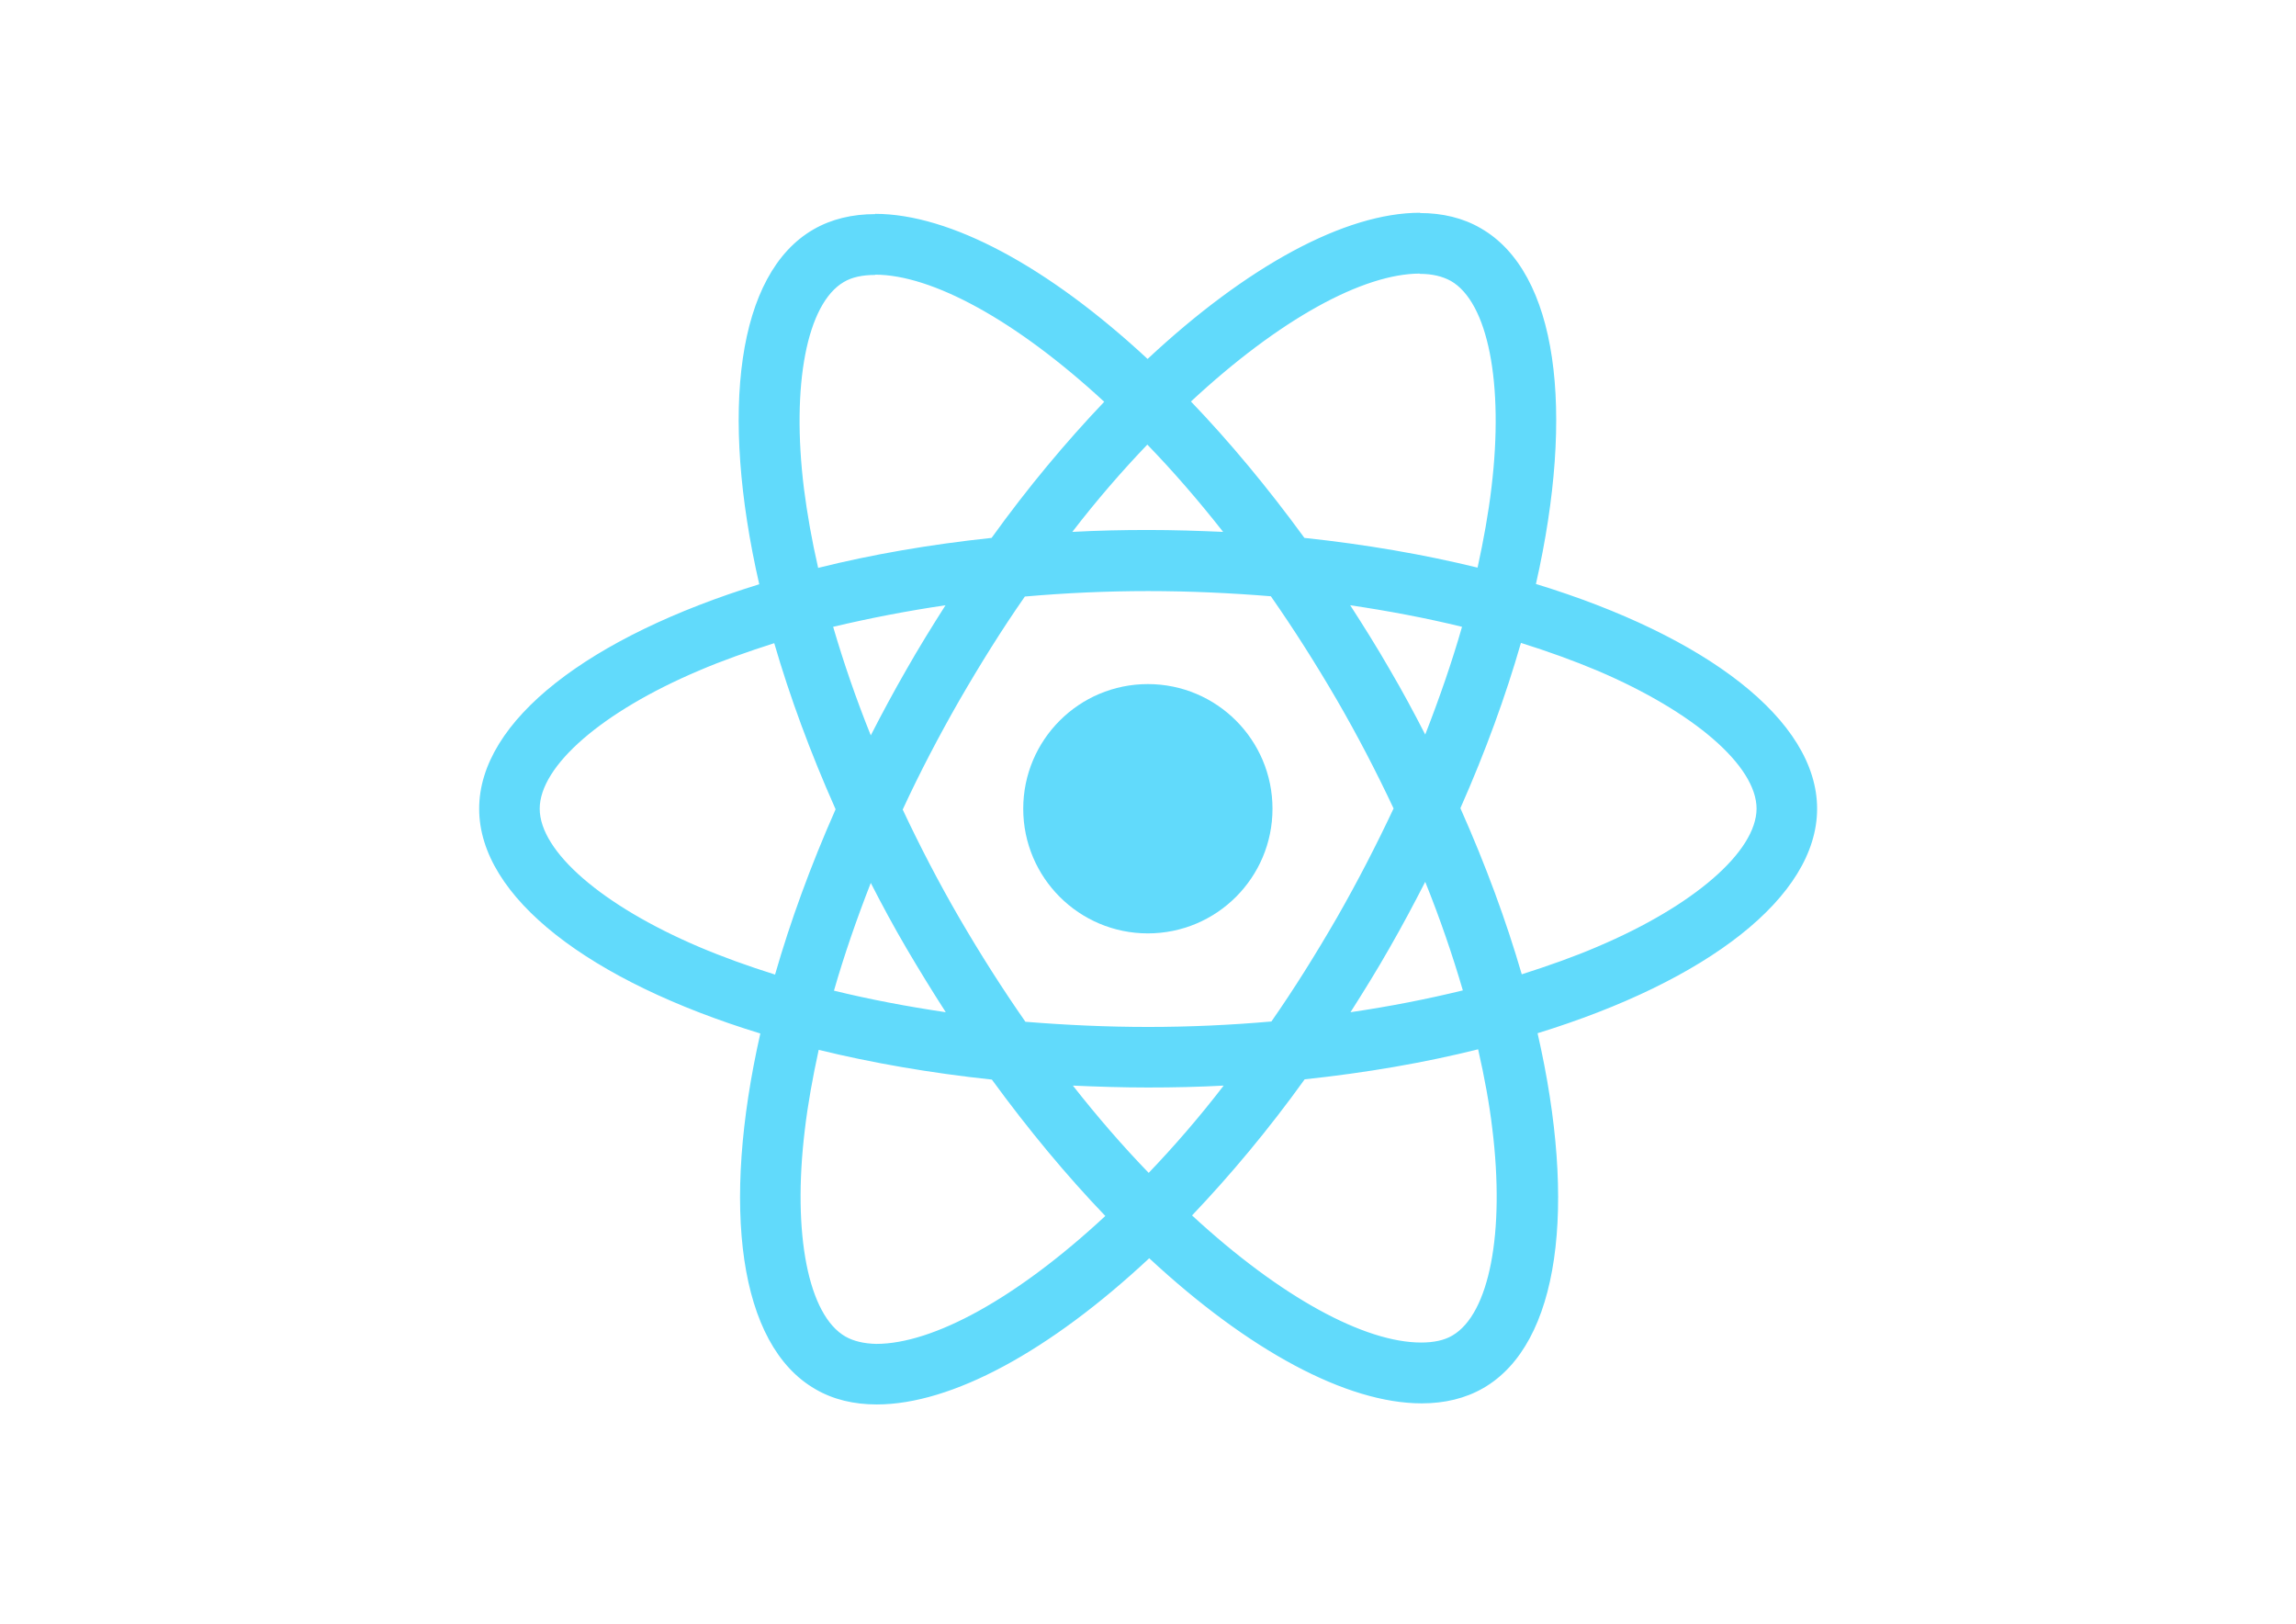
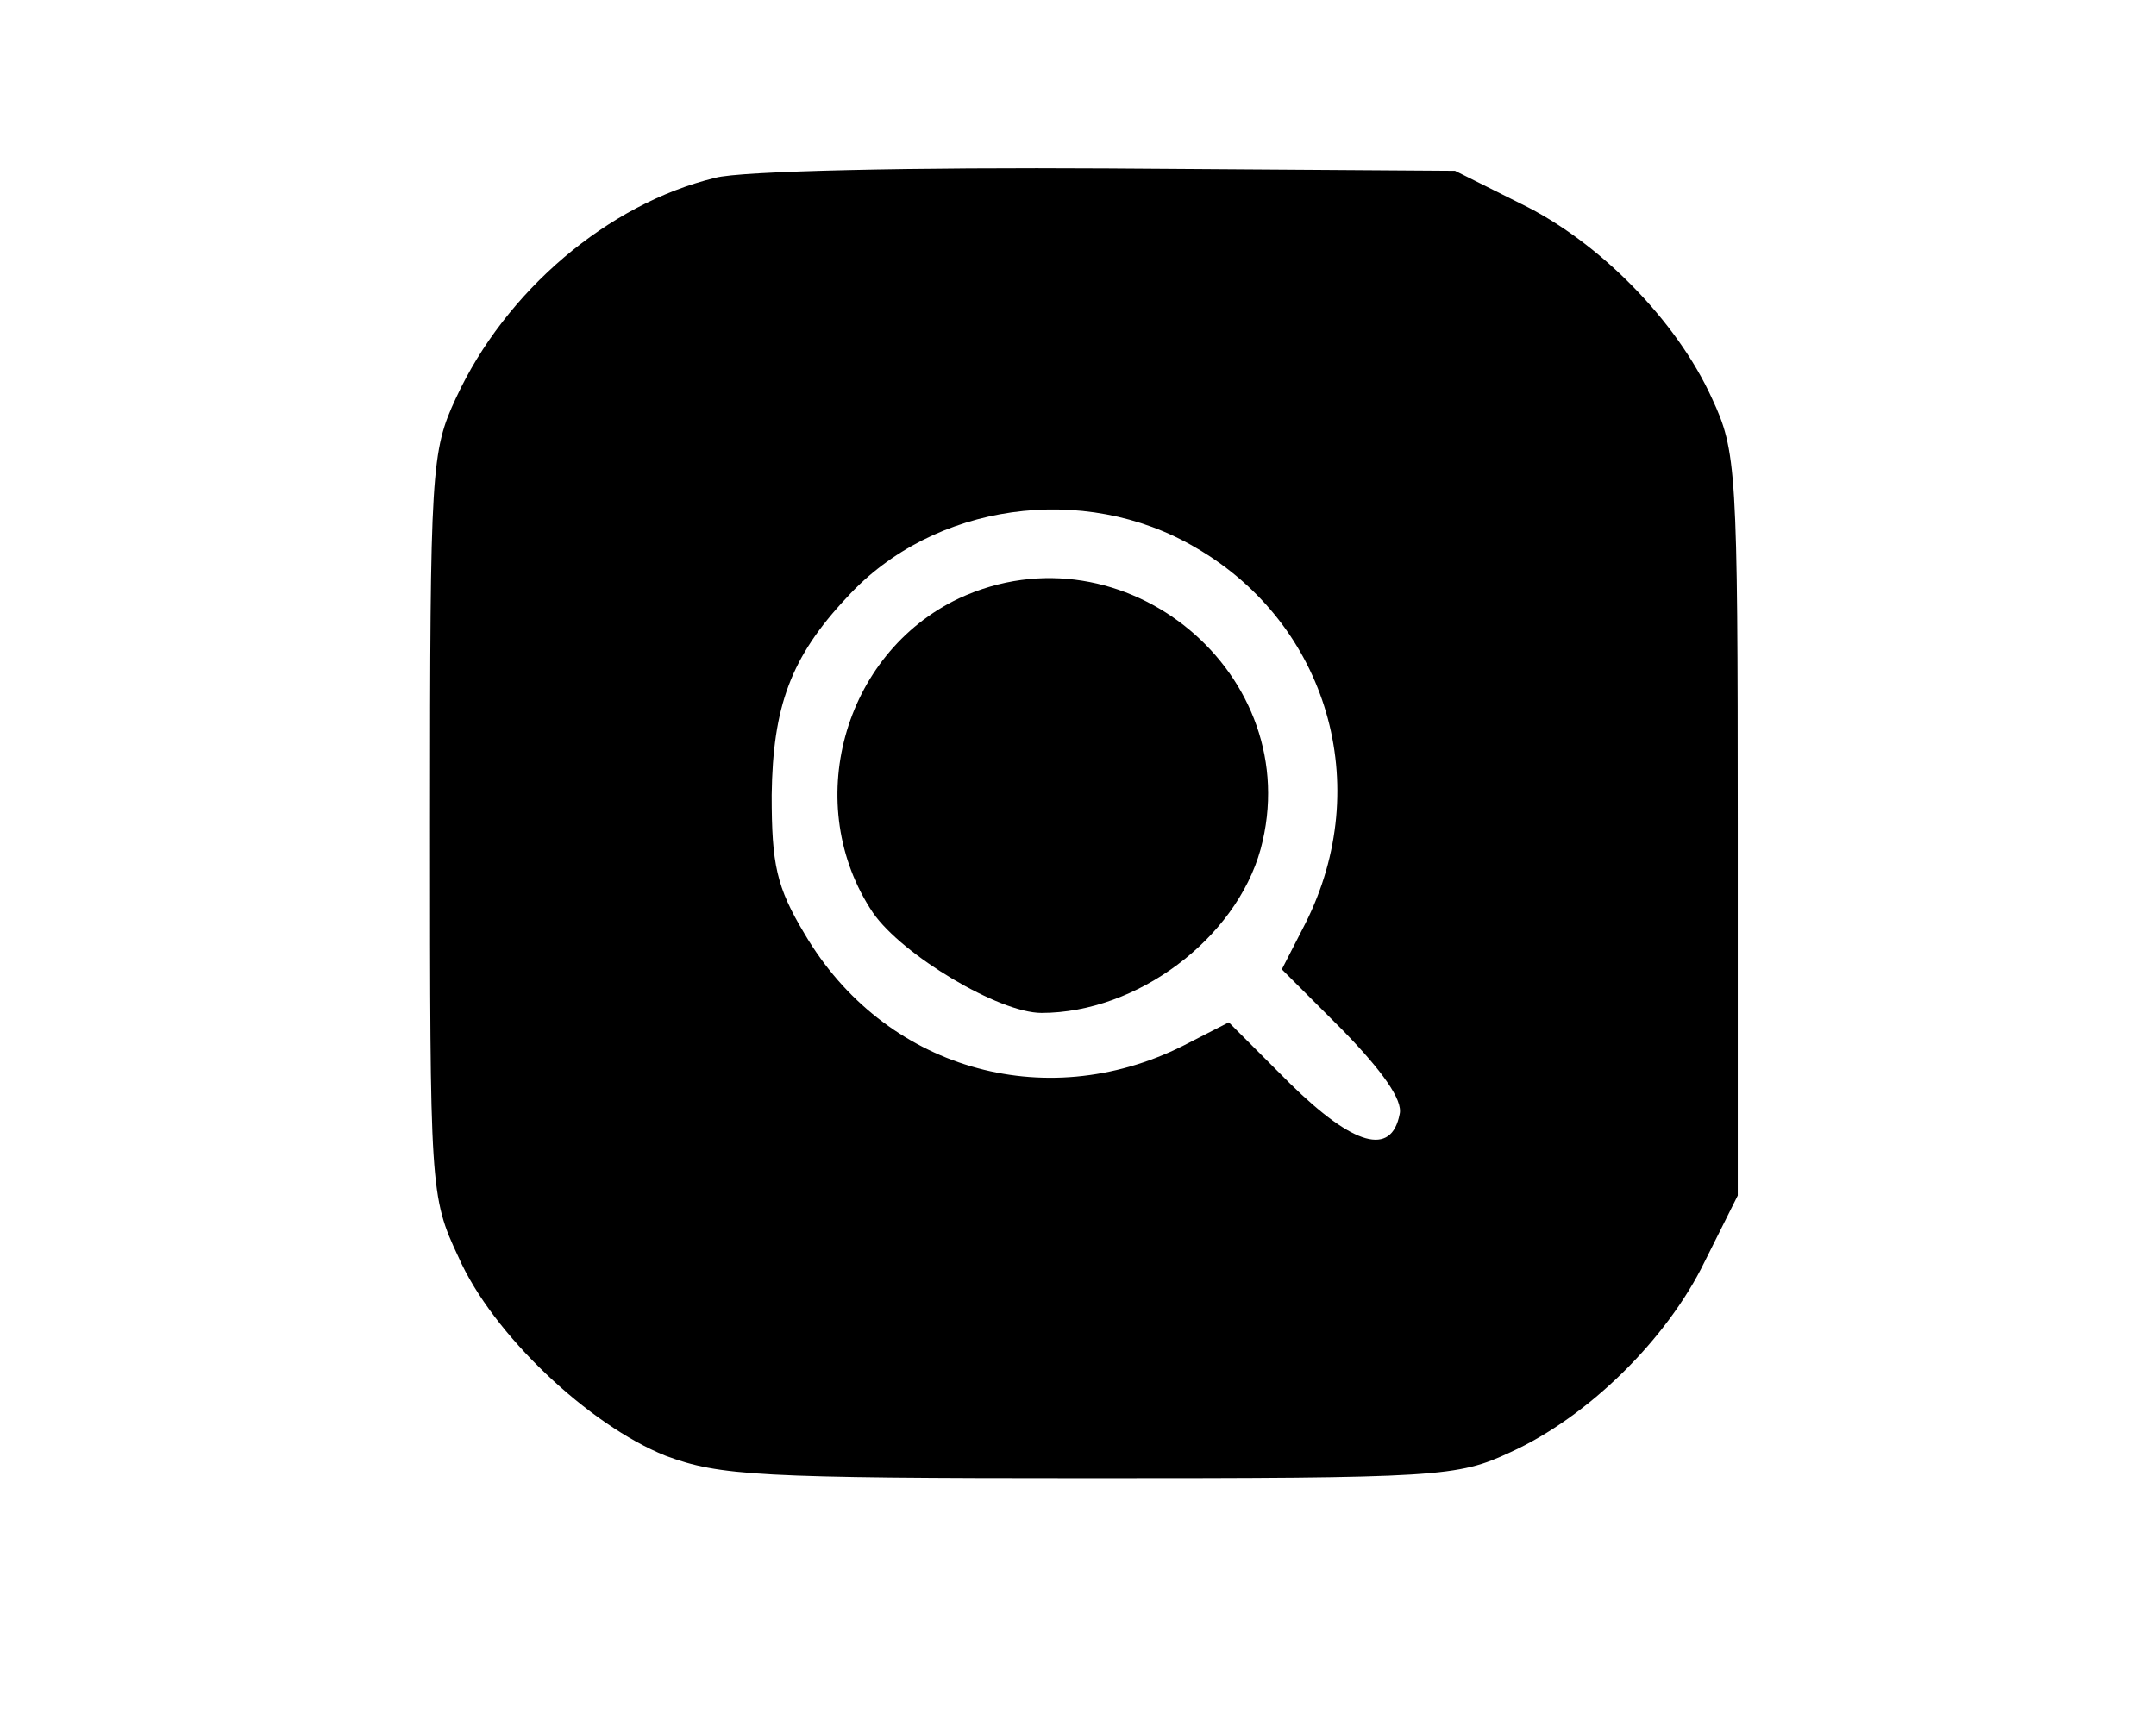
- <svg xmlns="http://www.w3.org/2000/svg" viewBox="0 0 841.9 595.3">
-   <g fill="#61DAFB">
-     <path d="M666.3 296.5c0-32.5-40.7-63.3-103.1-82.4 14.4-63.6 8-114.2-20.2-130.4-6.5-3.8-14.1-5.6-22.4-5.6v22.3c4.6 0 8.3.9 11.4 2.6 13.6 7.8 19.5 37.5 14.9 75.7-1.1 9.4-2.9 19.3-5.1 29.4-19.6-4.8-41-8.5-63.5-10.9-13.5-18.5-27.5-35.3-41.6-50 32.6-30.3 63.2-46.9 84-46.9V78c-27.5 0-63.5 19.6-99.9 53.6-36.4-33.8-72.4-53.2-99.9-53.2v22.3c20.7 0 51.4 16.5 84 46.6-14 14.7-28 31.4-41.3 49.9-22.6 2.4-44 6.1-63.6 11-2.3-10-4-19.7-5.2-29-4.7-38.2 1.1-67.9 14.6-75.8 3-1.8 6.9-2.6 11.5-2.6V78.5c-8.4 0-16 1.8-22.6 5.6-28.1 16.2-34.4 66.7-19.9 130.1-62.2 19.2-102.7 49.9-102.7 82.3 0 32.5 40.7 63.3 103.1 82.4-14.4 63.6-8 114.2 20.2 130.4 6.5 3.8 14.1 5.6 22.5 5.6 27.5 0 63.5-19.6 99.9-53.6 36.4 33.8 72.4 53.2 99.9 53.2 8.4 0 16-1.8 22.6-5.6 28.1-16.2 34.4-66.7 19.9-130.1 62-19.1 102.5-49.9 102.5-82.3zm-130.2-66.7c-3.7 12.9-8.3 26.2-13.5 39.5-4.1-8-8.4-16-13.1-24-4.6-8-9.5-15.8-14.4-23.4 14.2 2.1 27.9 4.7 41 7.9zm-45.8 106.5c-7.8 13.5-15.8 26.3-24.1 38.2-14.9 1.3-30 2-45.2 2-15.1 0-30.2-.7-45-1.9-8.3-11.9-16.4-24.6-24.2-38-7.6-13.1-14.5-26.4-20.8-39.8 6.2-13.4 13.2-26.8 20.7-39.9 7.8-13.5 15.8-26.3 24.1-38.2 14.9-1.3 30-2 45.2-2 15.1 0 30.2.7 45 1.9 8.3 11.9 16.4 24.6 24.2 38 7.6 13.1 14.5 26.4 20.8 39.8-6.3 13.4-13.2 26.8-20.7 39.9zm32.3-13c5.4 13.4 10 26.8 13.8 39.8-13.1 3.2-26.9 5.9-41.2 8 4.9-7.7 9.8-15.6 14.4-23.7 4.6-8 8.9-16.1 13-24.1zM421.2 430c-9.3-9.6-18.6-20.3-27.8-32 9 .4 18.2.7 27.5.7 9.4 0 18.7-.2 27.8-.7-9 11.7-18.3 22.4-27.5 32zm-74.4-58.9c-14.2-2.1-27.9-4.7-41-7.9 3.7-12.9 8.3-26.2 13.5-39.5 4.1 8 8.4 16 13.1 24 4.7 8 9.5 15.8 14.4 23.4zM420.7 163c9.3 9.6 18.6 20.3 27.8 32-9-.4-18.2-.7-27.5-.7-9.4 0-18.7.2-27.8.7 9-11.7 18.3-22.4 27.5-32zm-74 58.9c-4.9 7.7-9.8 15.6-14.4 23.7-4.6 8-8.9 16-13 24-5.4-13.4-10-26.8-13.8-39.8 13.1-3.1 26.9-5.8 41.2-7.9zm-90.5 125.2c-35.4-15.1-58.3-34.9-58.3-50.6 0-15.7 22.9-35.6 58.3-50.6 8.6-3.7 18-7 27.7-10.1 5.7 19.6 13.2 40 22.5 60.9-9.2 20.8-16.6 41.1-22.2 60.6-9.9-3.1-19.3-6.5-28-10.2zM310 490c-13.6-7.8-19.5-37.5-14.9-75.7 1.1-9.4 2.9-19.3 5.1-29.4 19.6 4.8 41 8.5 63.5 10.9 13.5 18.5 27.5 35.3 41.6 50-32.6 30.3-63.2 46.9-84 46.9-4.5-.1-8.3-1-11.3-2.7zm237.2-76.2c4.7 38.2-1.1 67.9-14.6 75.8-3 1.8-6.9 2.6-11.5 2.6-20.7 0-51.4-16.5-84-46.6 14-14.7 28-31.4 41.3-49.9 22.6-2.4 44-6.1 63.6-11 2.3 10.1 4.1 19.8 5.2 29.1zm38.5-66.7c-8.6 3.7-18 7-27.7 10.1-5.7-19.6-13.2-40-22.5-60.9 9.2-20.8 16.6-41.1 22.2-60.6 9.9 3.1 19.3 6.5 28.1 10.2 35.4 15.1 58.3 34.9 58.3 50.6-.1 15.7-23 35.6-58.4 50.6zM320.8 78.4z" />
-     <circle cx="420.9" cy="296.5" r="45.7" />
-     <path d="M520.5 78.1z" />
+ <svg xmlns="http://www.w3.org/2000/svg" version="1.0" width="183pt" height="146pt" viewBox="0 0 183 146" preserveAspectRatio="xMidYMid meet">
+   <g transform="translate(0,146) scale(0.1,-0.1)" fill="#000000" stroke="none">
+     <path d="M607 1309 c-91 -22 -178 -96 -220 -187 -21 -45 -22 -60 -22 -362 0 -309 0 -316 24 -367 29 -66 111 -143 176 -169 46 -17 78 -19 360 -19 297 0 312 1 357 22 66 30 133 96 165 162 l28 56 0 315 c0 302 -1 317 -22 362 -30 66 -96 133 -162 165 l-56 28 -295 2 c-162 1 -312 -2 -333 -8z m408 -314 c112 -65 152 -202 93 -319 l-20 -39 52 -52 c33 -34 51 -59 48 -71 -7 -36 -39 -27 -93 26 l-52 52 -39 -20 c-118 -59 -254 -19 -321 95 -24 40 -28 59 -28 118 1 75 16 117 64 168 73 80 201 98 296 42z" />
+     <path d="M814 952 c-99 -47 -134 -176 -73 -267 25 -36 107 -85 143 -85 81 0 165 63 186 139 40 148 -116 278 -256 213z" />
  </g>
</svg>
